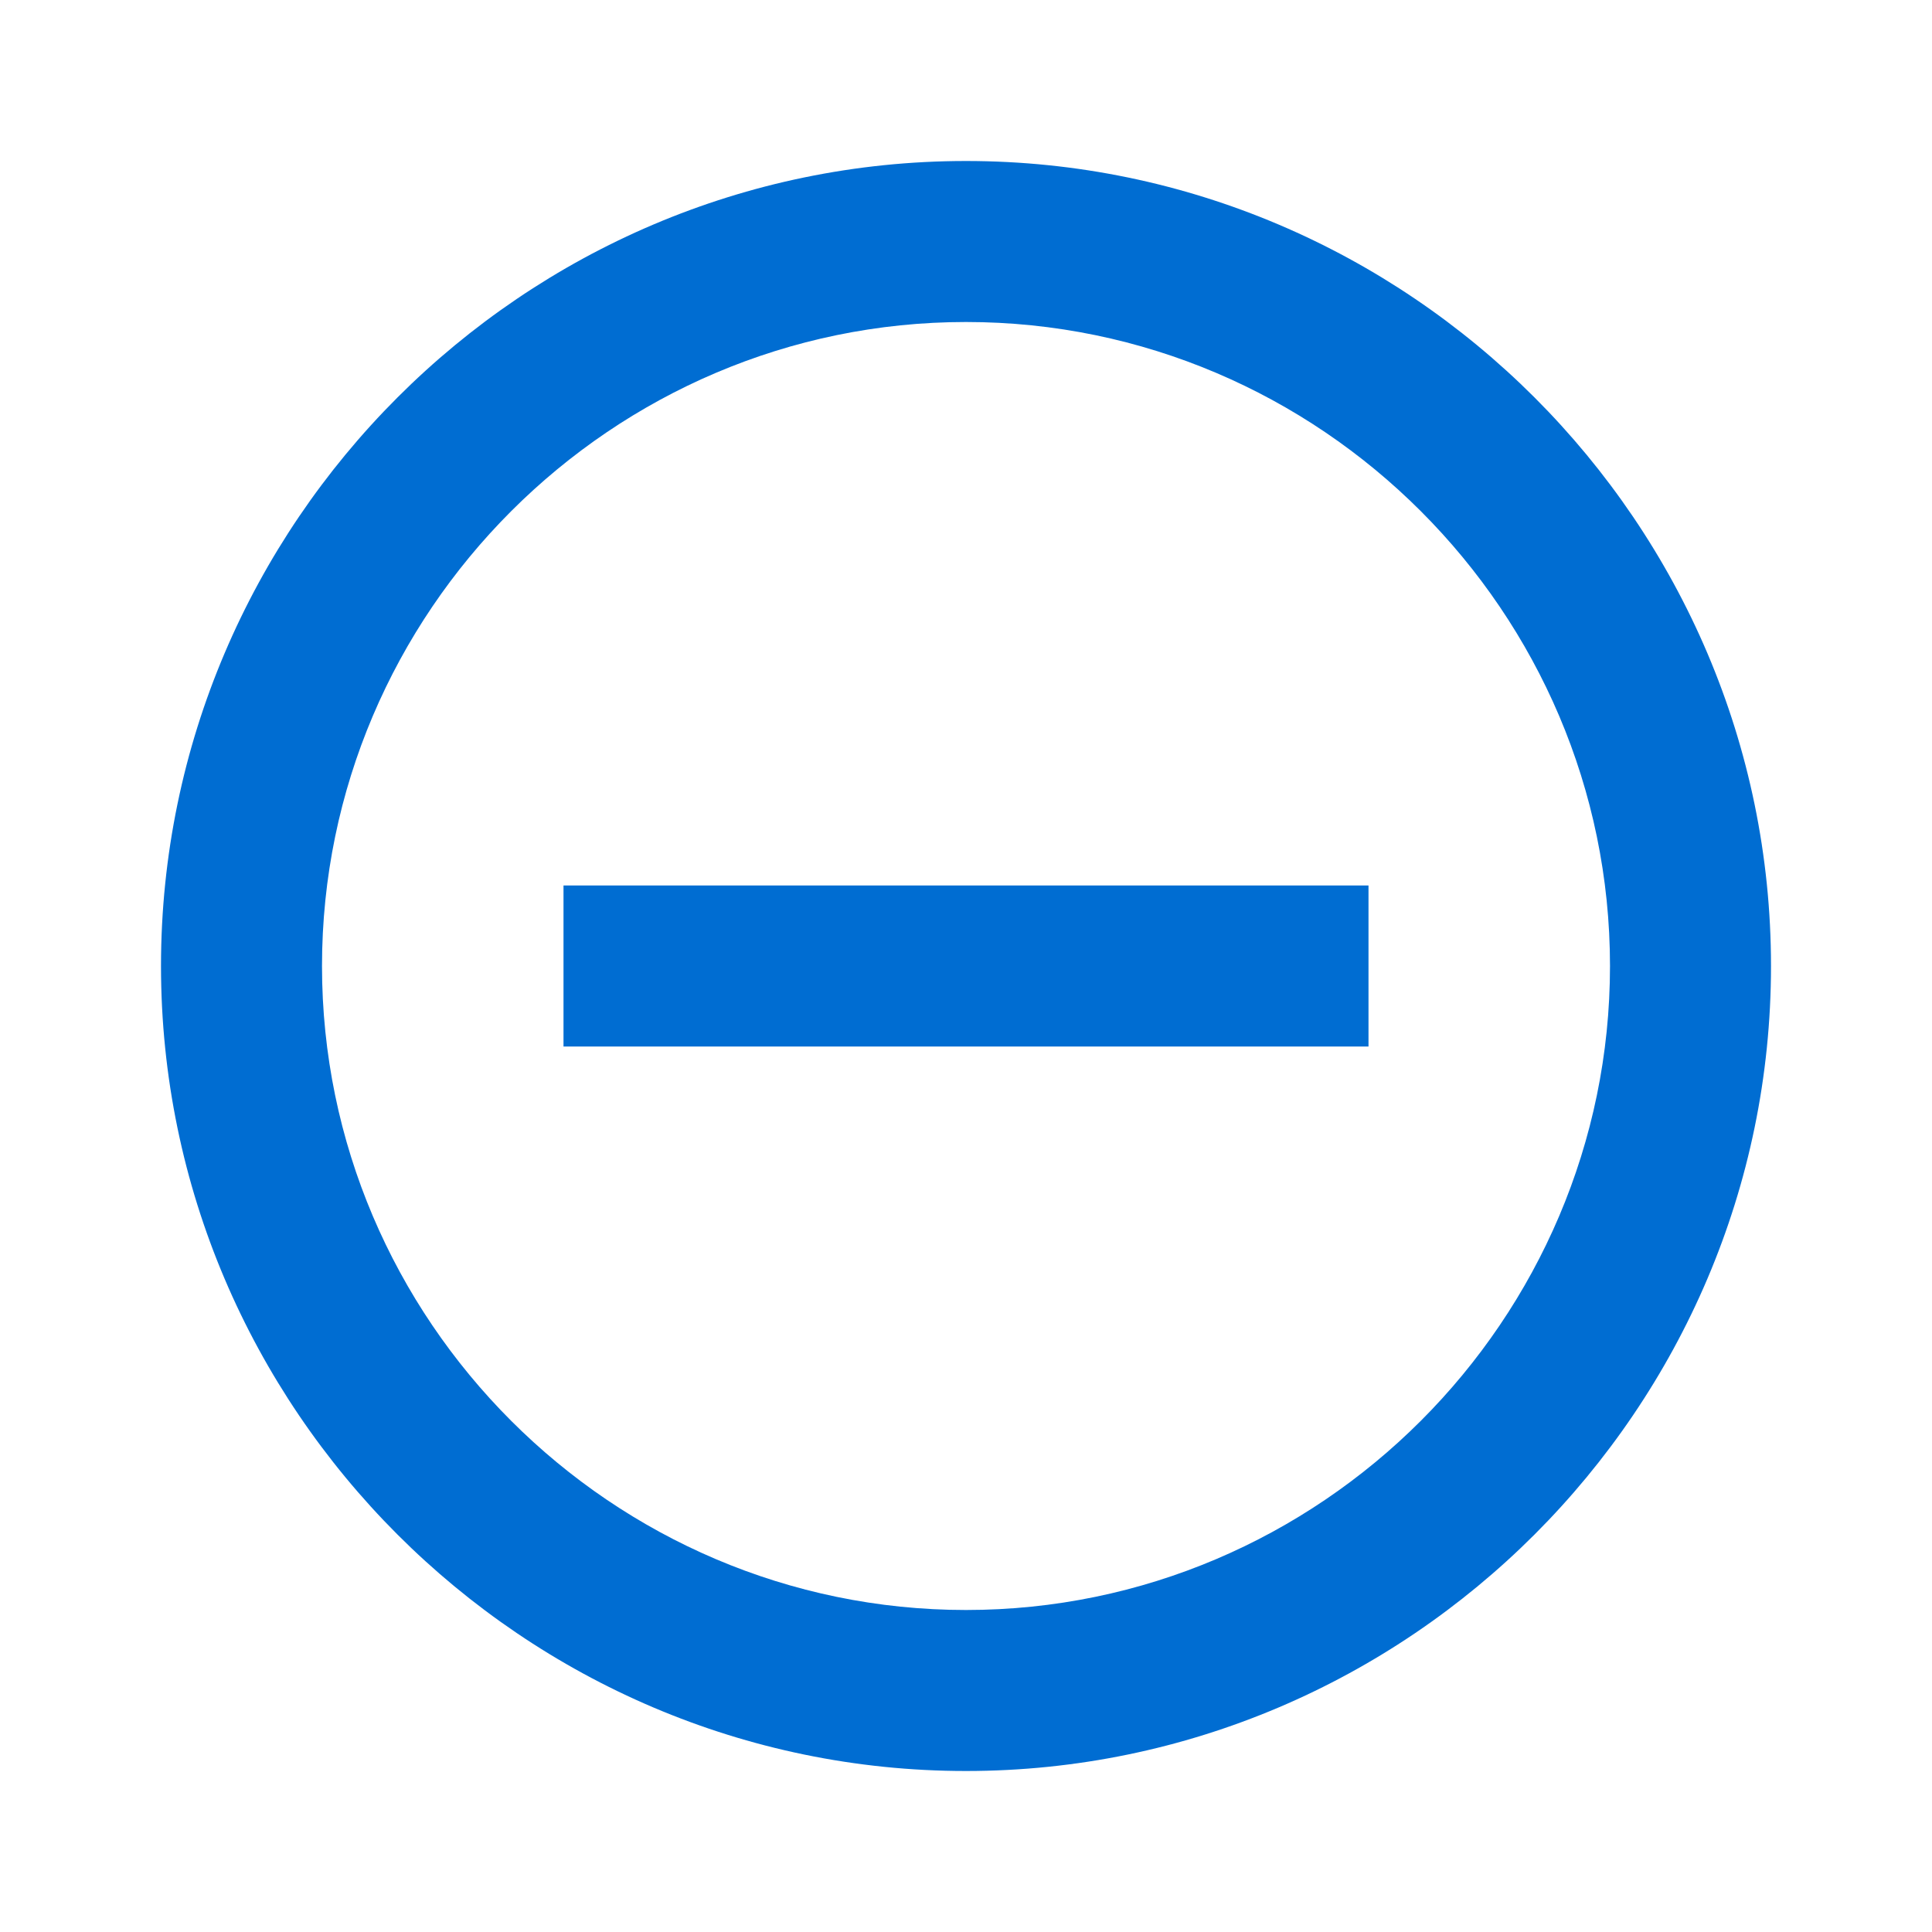
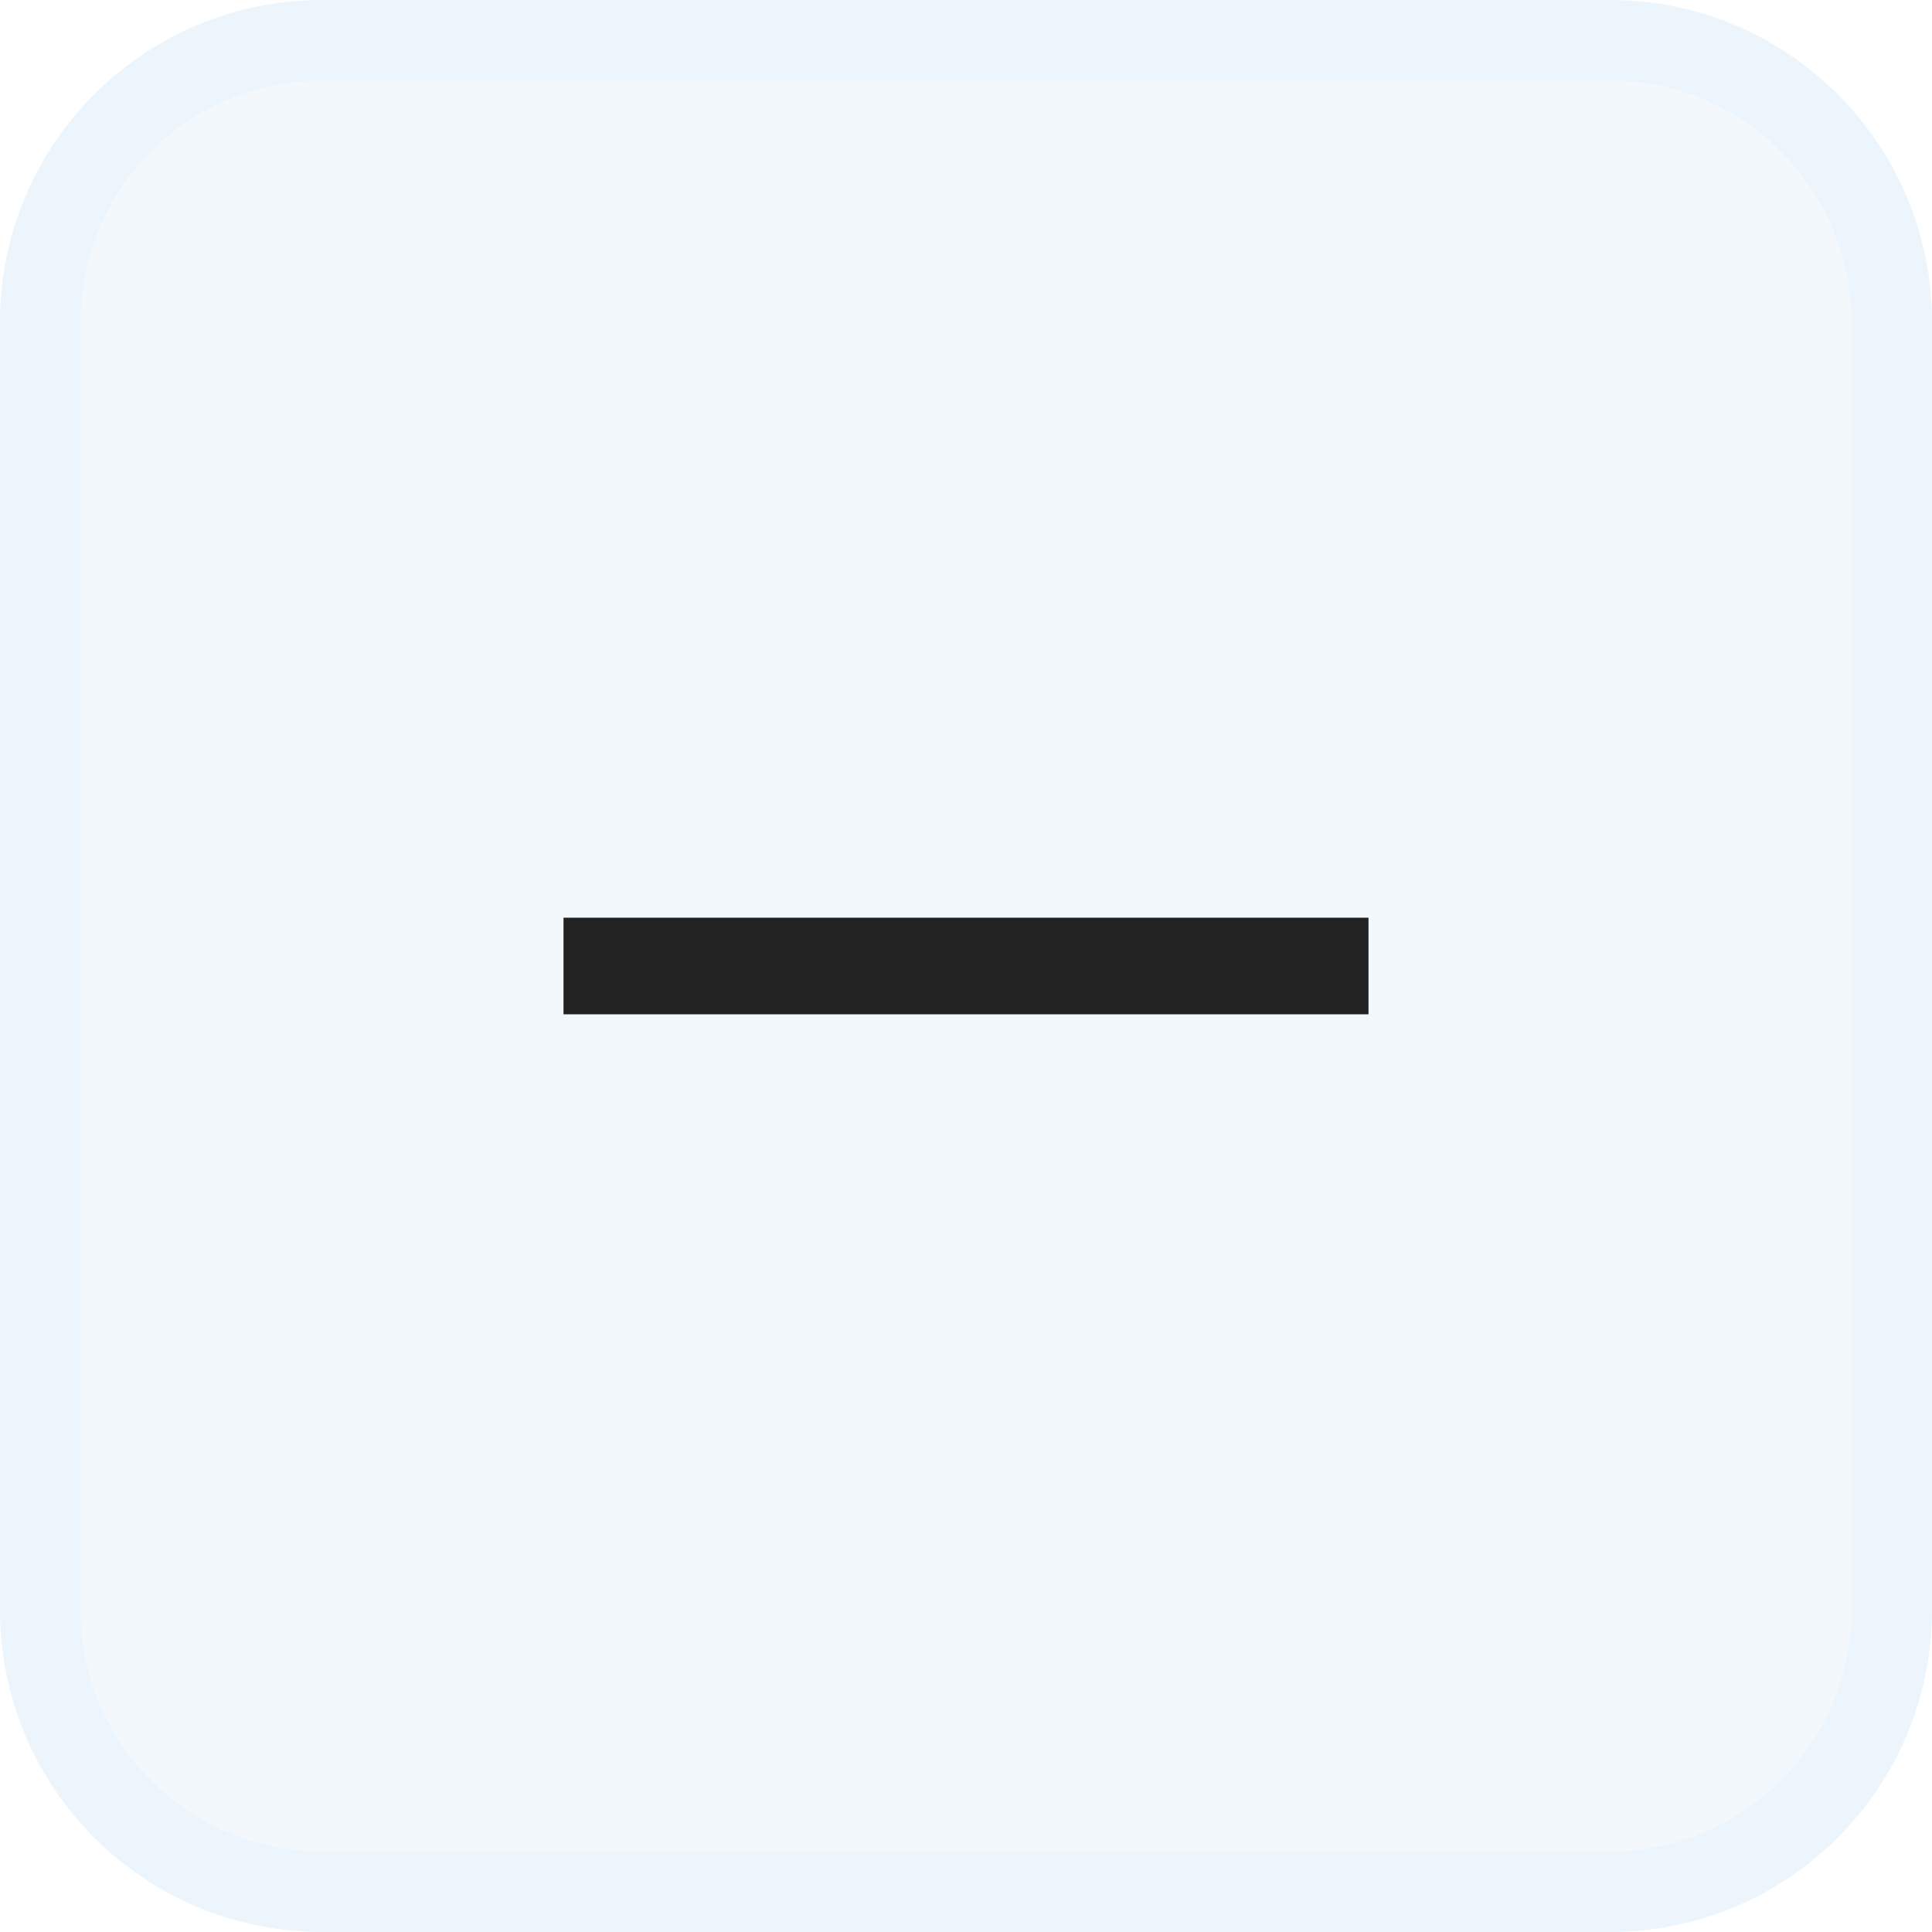
- <svg xmlns="http://www.w3.org/2000/svg" viewBox="0 0 24 24" height="24" width="24" aria-hidden="true" fill="currentcolor" color="#006dd2" tabindex="-1" focusable="false" role="img" class="Svg-sc-12lgb6u-0 gHvJpT RadioMinus__SvgRadioMinus-sc-pyt6vi-0 leZWKJ">
-   <path d="M7 11v2h10v-2H7zm5-9C6.5 2 2 6.5 2 12s4.5 10 10 10 10-4.5 10-10S17.5 2 12 2zm0 18c-4.4 0-8-3.6-8-8s3.6-8 8-8 8 3.6 8 8-3.6 8-8 8z">
-     </path>
+ <svg xmlns="http://www.w3.org/2000/svg" width="24" height="24" viewBox="0 0 24 24" fill="none">
+   <rect width="24" height="24" rx="4" fill="#0A74D7" fill-opacity="0.05" />
+   <rect x="0.5" y="0.5" width="23" height="23" rx="3.5" stroke="#0A74D7" stroke-opacity="0.03" />
+   <path d="M7 12H17" stroke="#222222" stroke-width="1.2" />
</svg>
